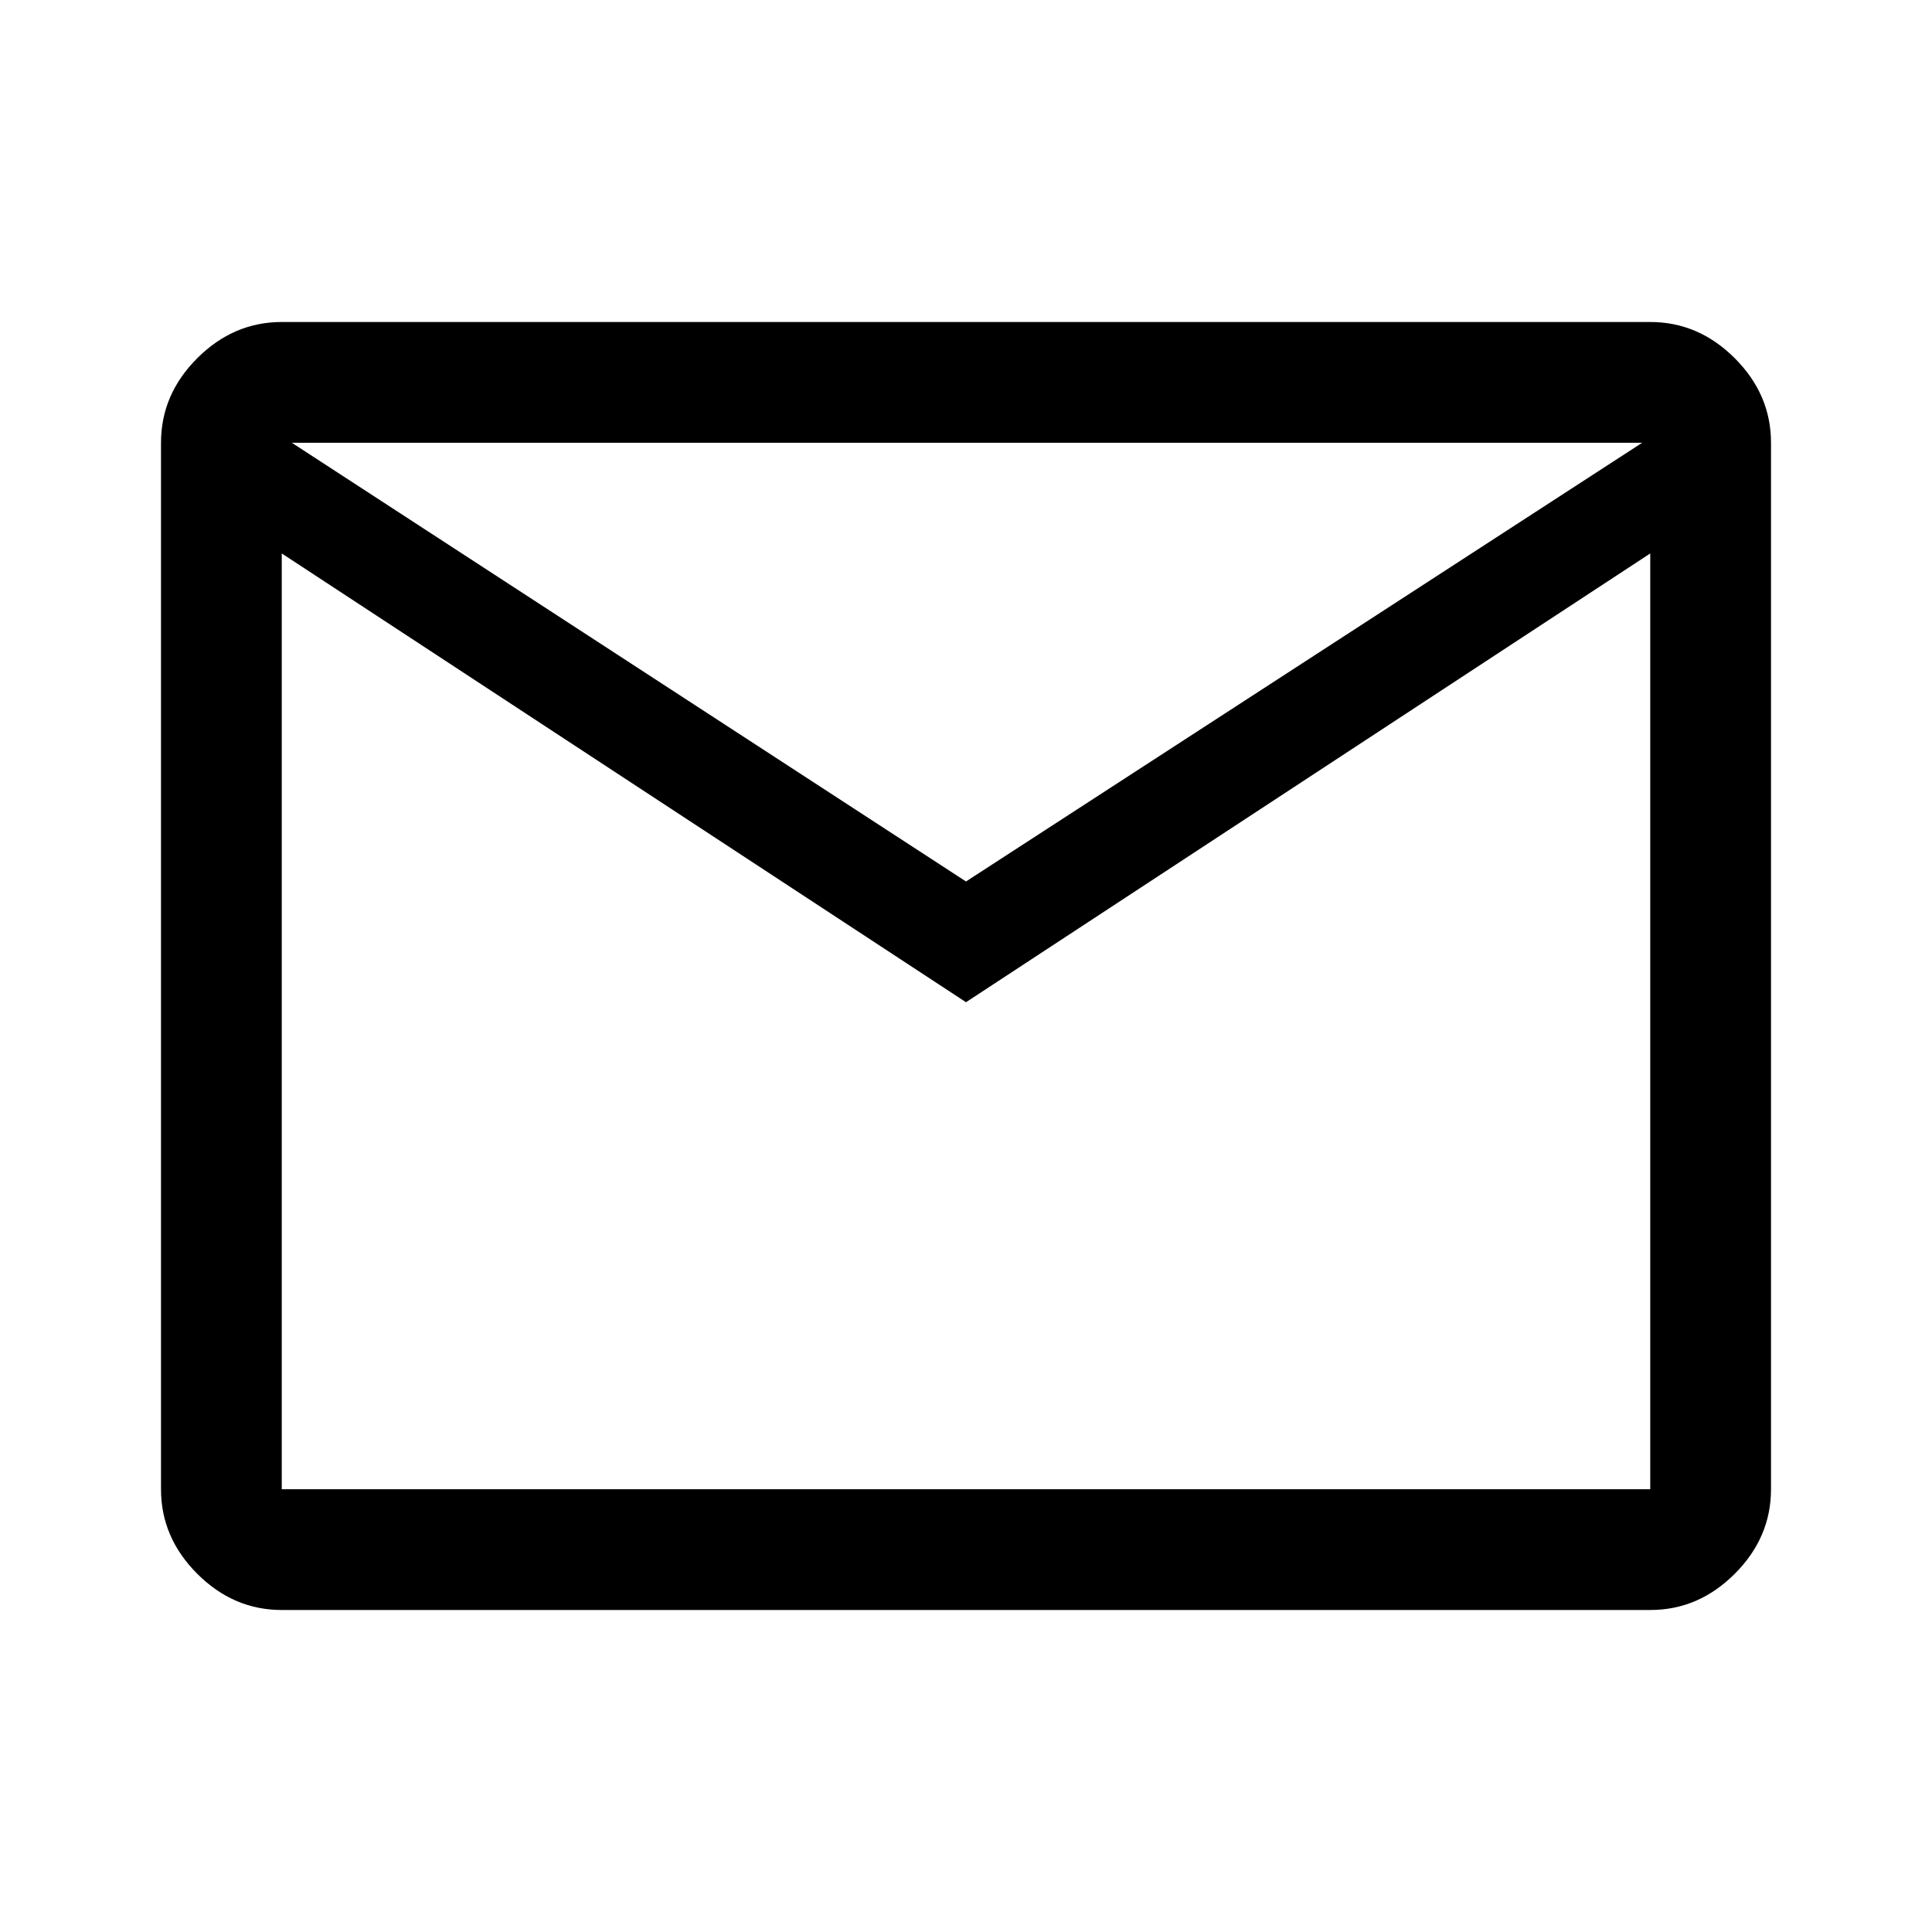
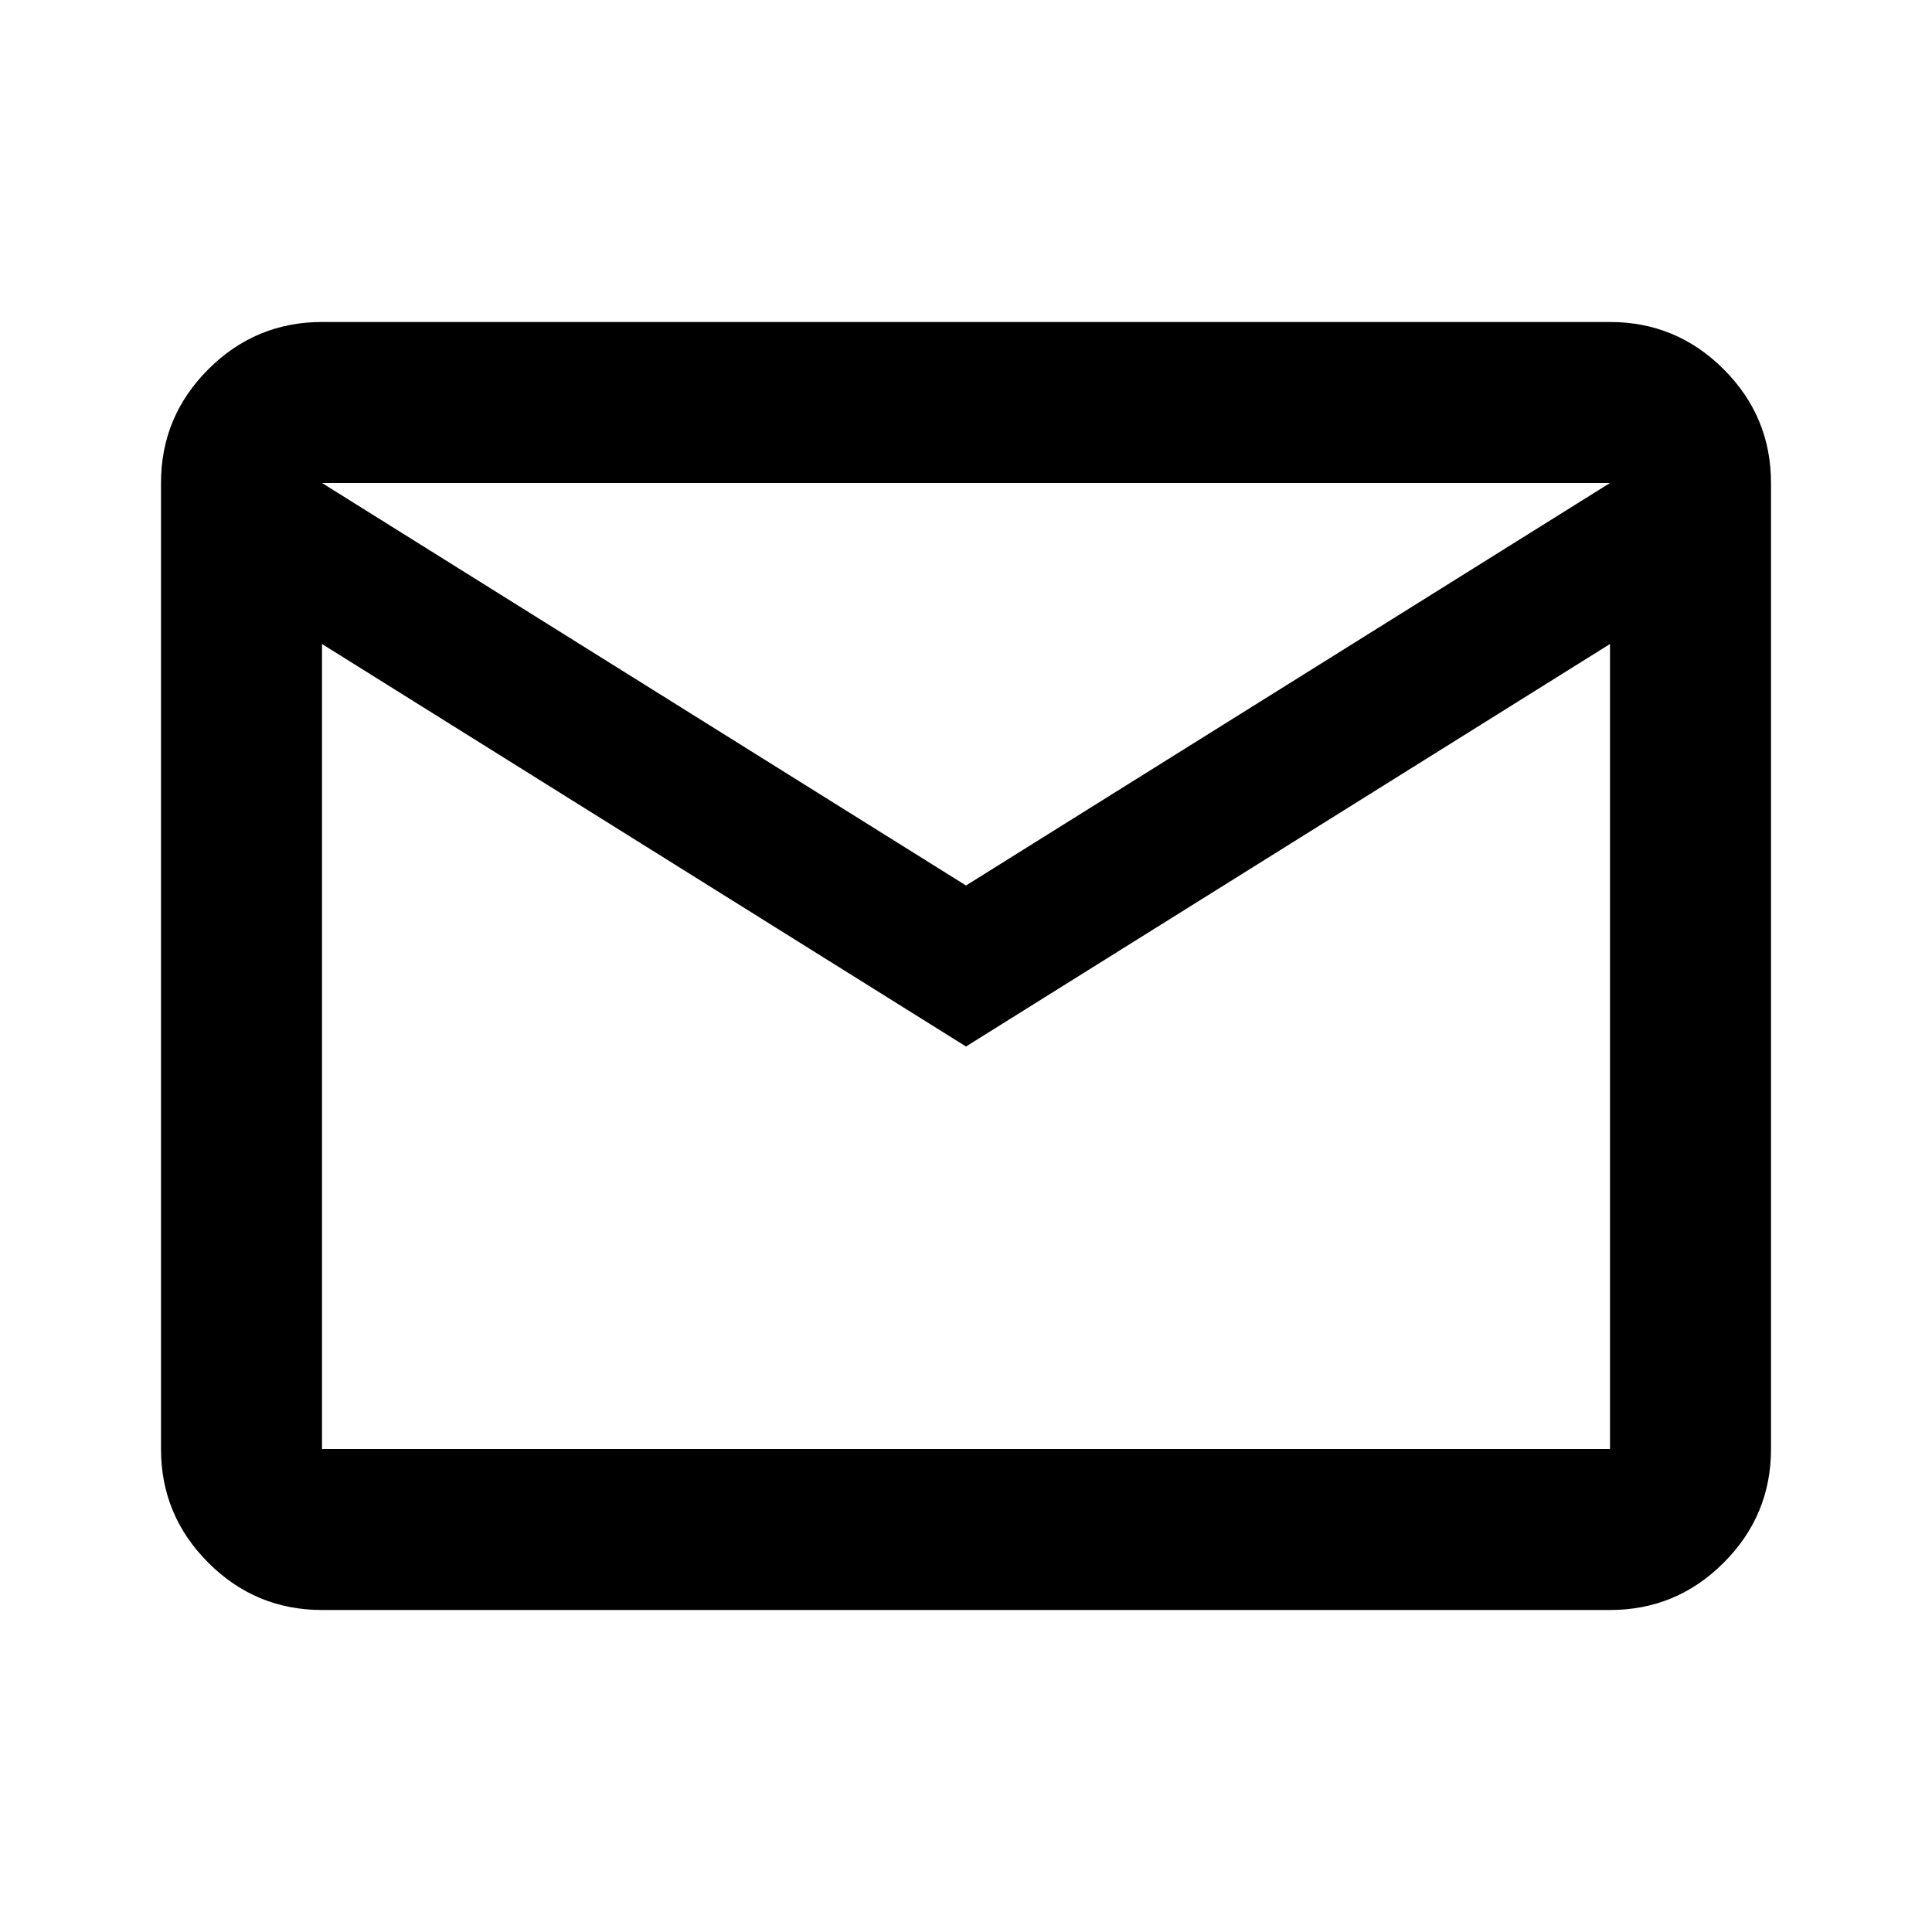
- <svg xmlns="http://www.w3.org/2000/svg" width="48" height="48" viewBox="0 -960 960 960">
-   <path d="M140-160q-24 0-42-18t-18-42v-520q0-24 18-42t42-18h680q24 0 42 18t18 42v520q0 24-18 42t-42 18H140Zm340-302L140-685v465h680v-465L480-462Zm0-60 336-218H145l335 218ZM140-685v-55 520-465Z" />
+ <svg xmlns="http://www.w3.org/2000/svg" viewBox="0 -960 960 960">
+   <path d="M160-160q-33 0-56.5-23.5T80-240v-480q0-33 23.5-56.5T160-800h640q33 0 56.5 23.5T880-720v480q0 33-23.5 56.5T800-160H160Zm320-280L160-640v400h640v-400L480-440Zm0-80 320-200H160l320 200ZM160-640v-80 480-400Z" />
</svg>
